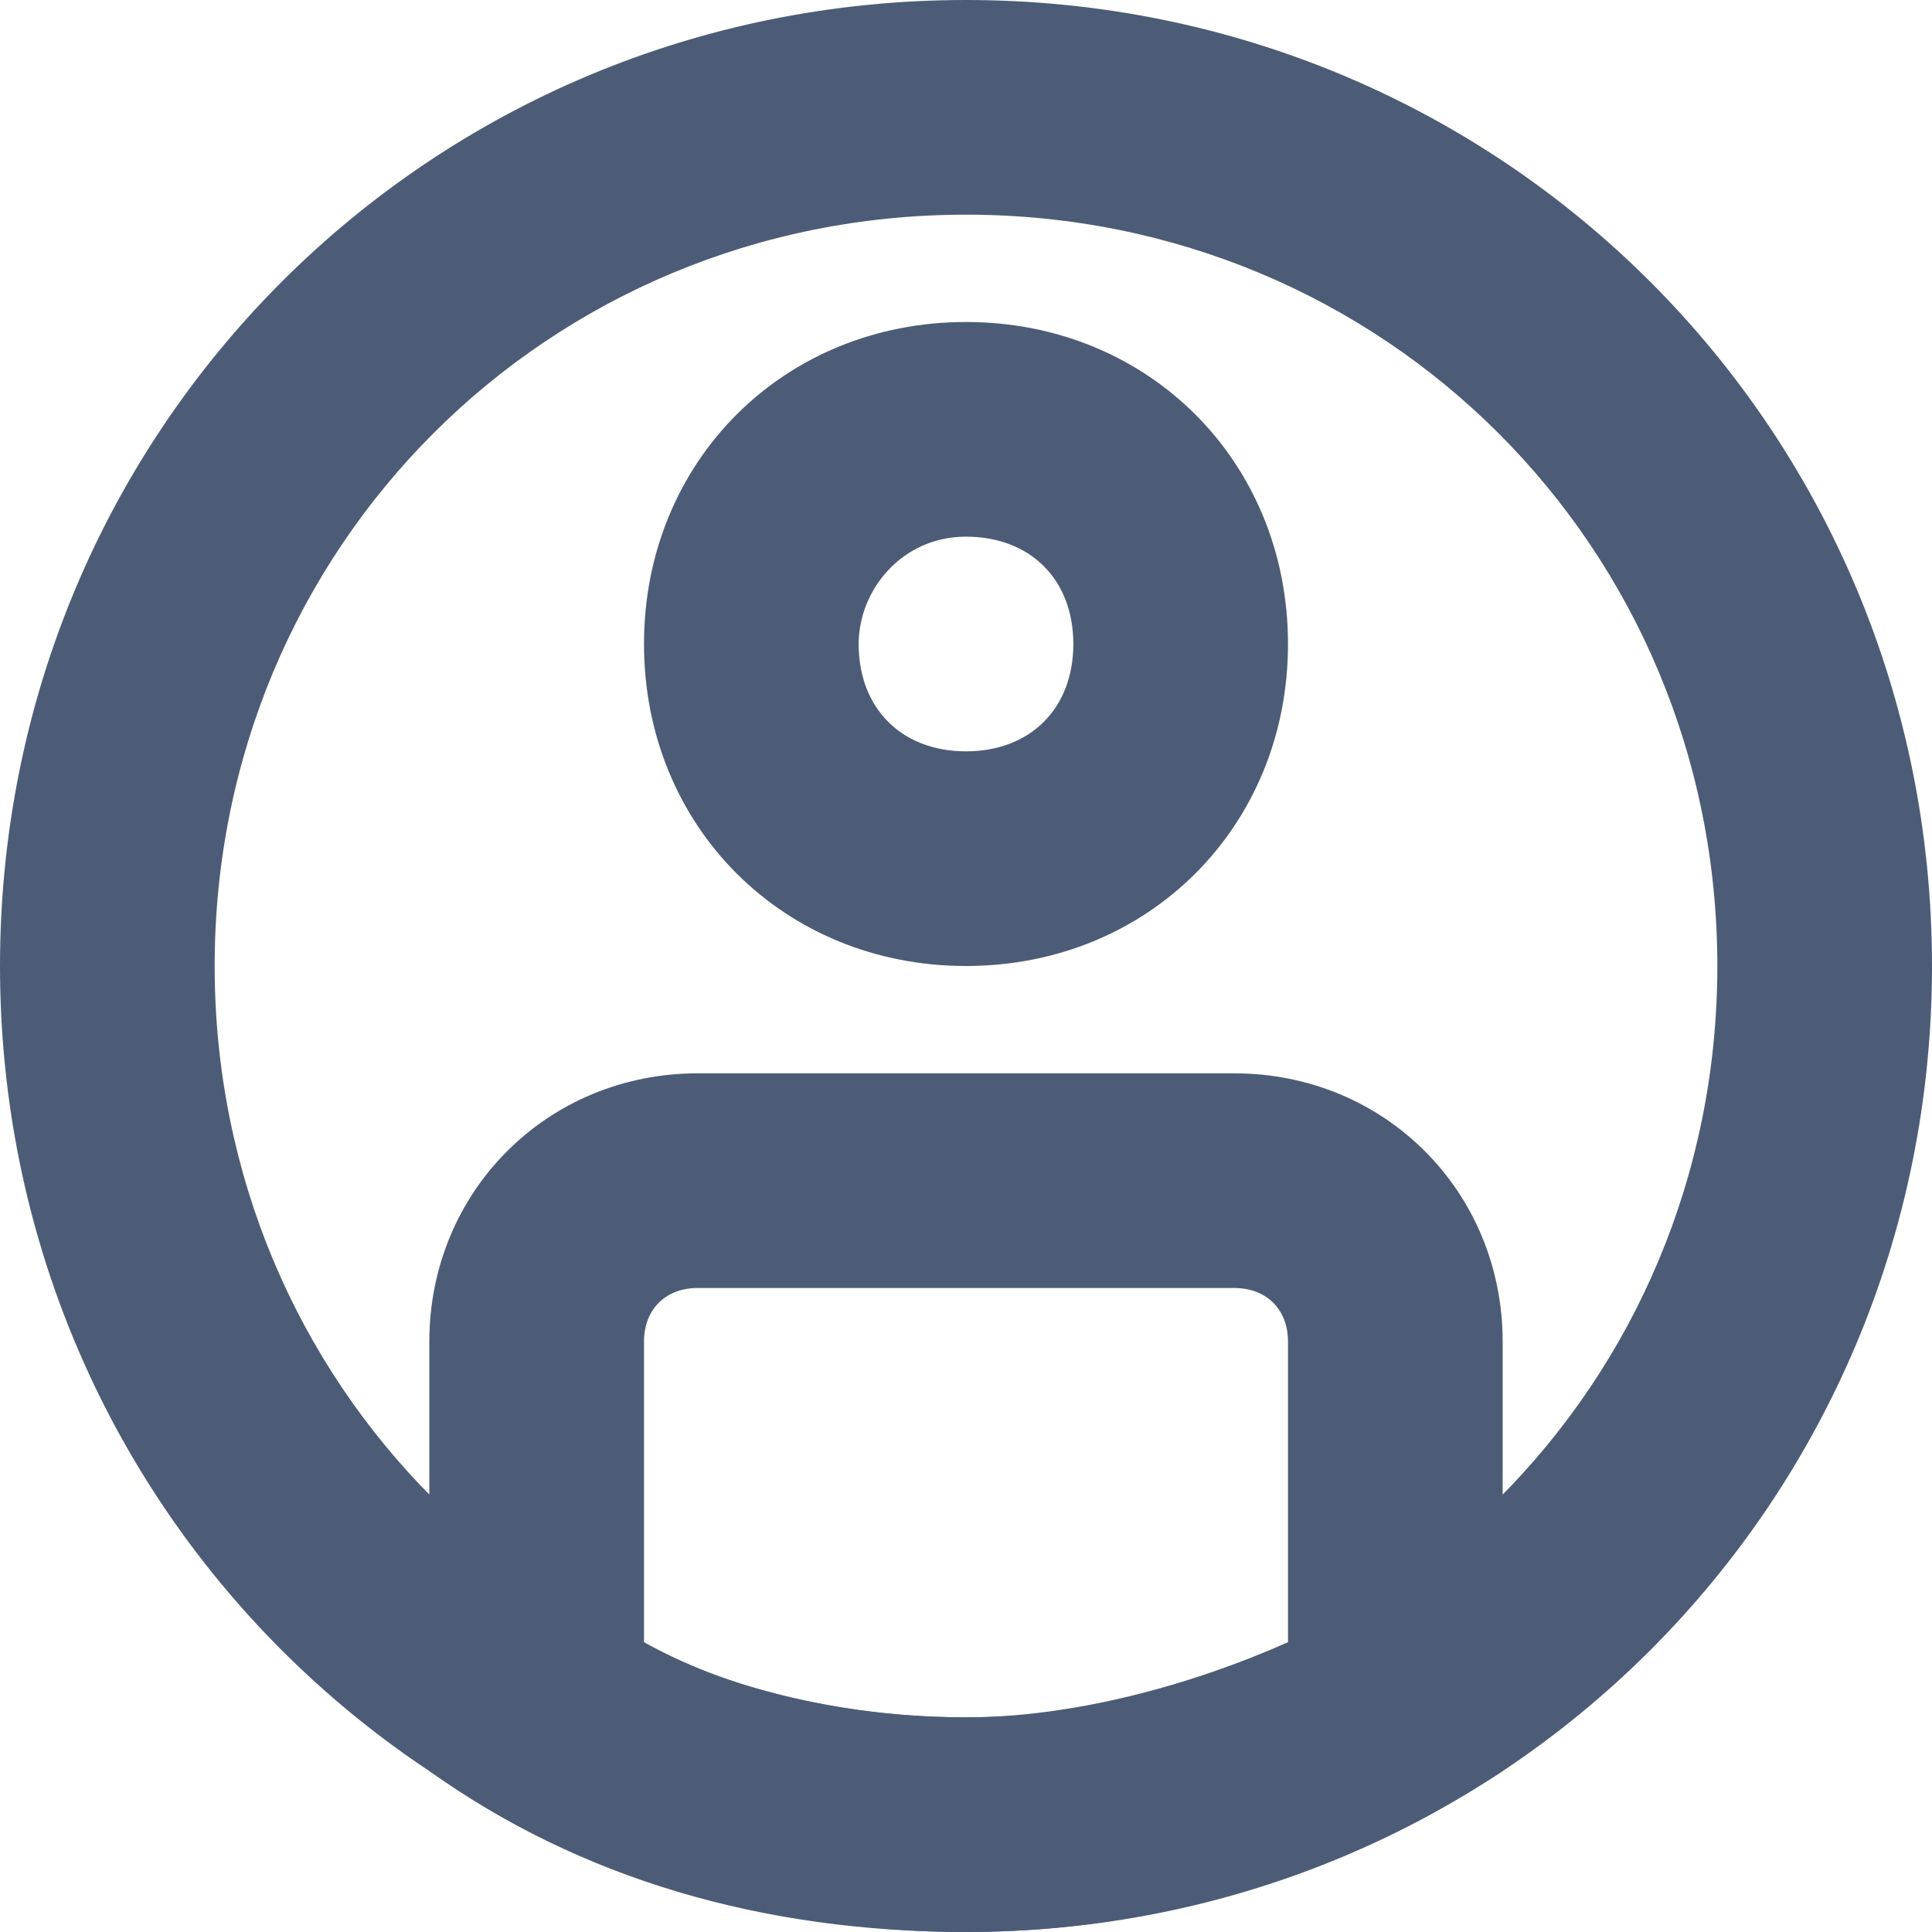
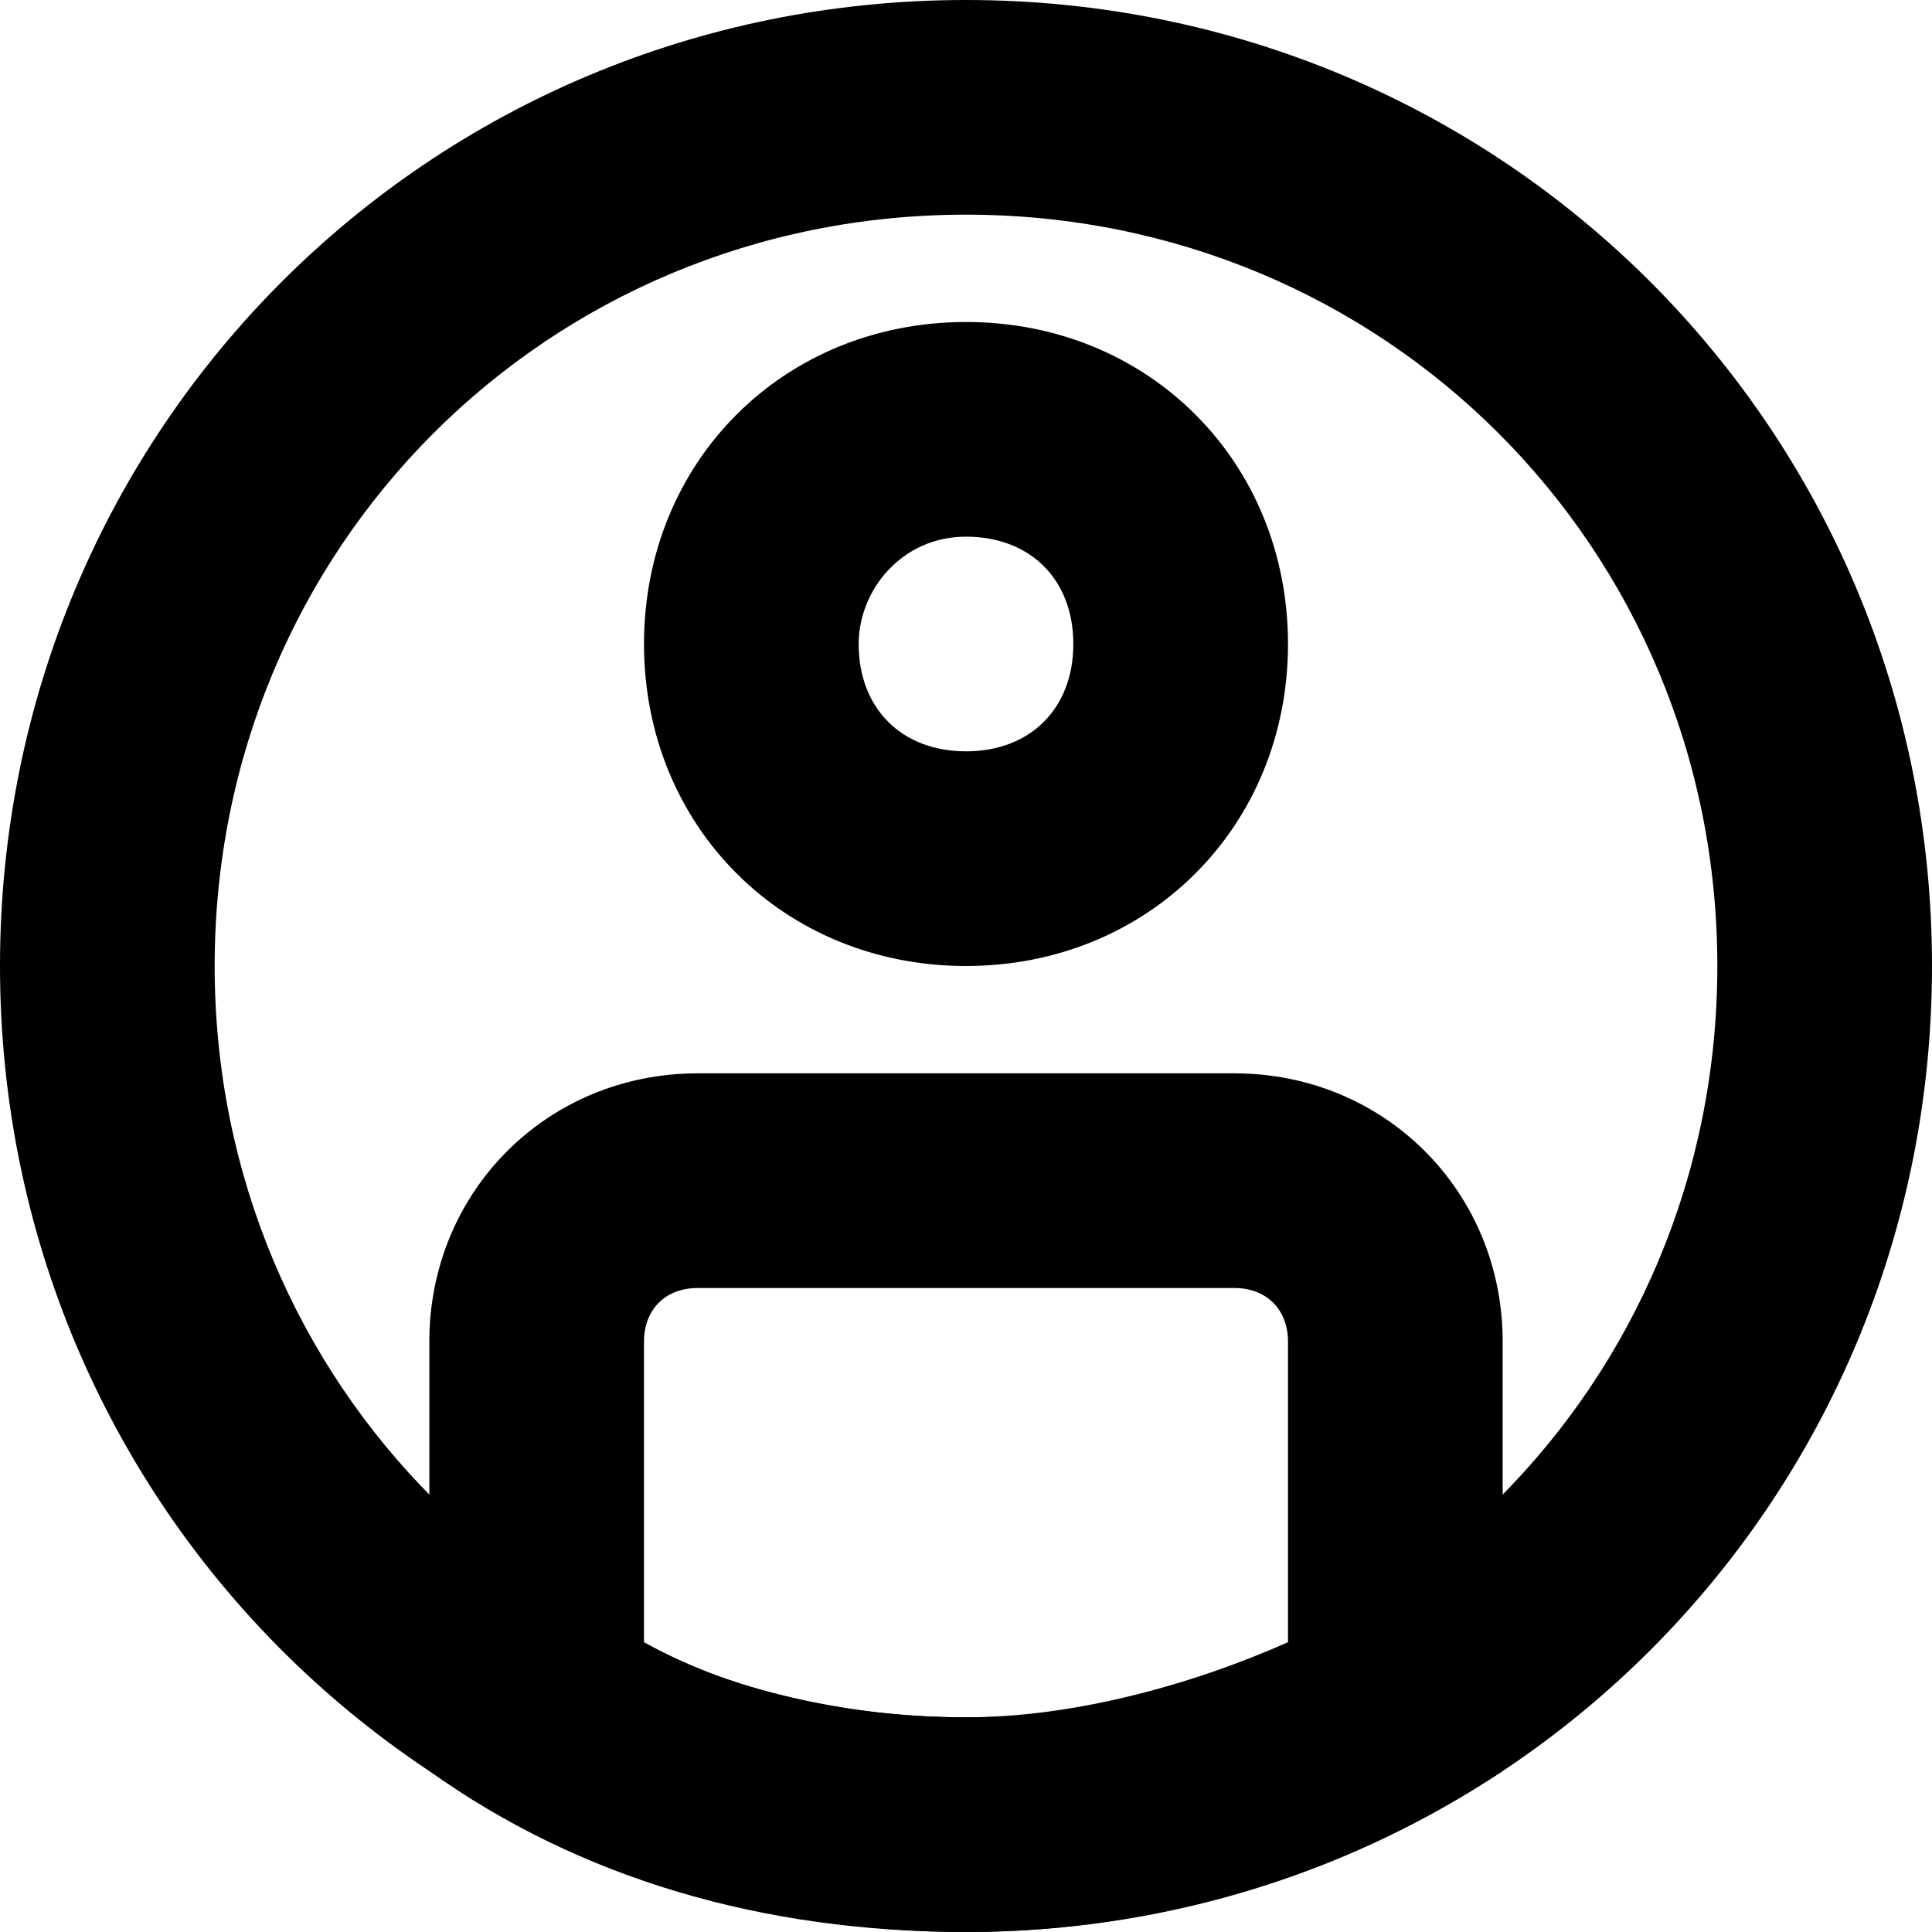
<svg xmlns="http://www.w3.org/2000/svg" width="18px" height="18px" viewBox="0 0 18 18" version="1.1">
  <defs />
  <g id="members" stroke="none" stroke-width="1" fill="none" fill-rule="evenodd">
-     <g id="Layer_1" fill="#4D5C76">
+     <g id="Layer_1" fill="currentColor">
      <g id="Page-1_1_">
        <g id="Team-snippet-context">
          <g id="Group-2">
            <g id="Group-24">
              <g id="Group-20">
                <g id="Page-1">
                  <g id="Group-3">
                    <path d="M9,3 C7.3,3 6,4.3 6,6 C6,7.7 7.3,9 9,9 C10.7,9 12,7.7 12,6 C12,4.3 10.7,3 9,3 M9,5 C9.6,5 10,5.4 10,6 C10,6.6 9.6,7 9,7 C8.4,7 8,6.6 8,6 C8,5.5 8.4,5 9,5" id="Fill-1" />
                    <path d="M9,0 C4,0 0,4 0,9 C0,14 4,18 9,18 C14,18 18,14 18,9 C18,4 14,0 9,0 M9,2 C12.9,2 16,5.1 16,9 C16,12.9 12.9,16 9,16 C5.1,16 2,12.9 2,9 C2,5.1 5.1,2 9,2" id="Fill-3" />
                    <path d="M11.5,10 L6.5,10 C5.1,10 4,11.1 4,12.5 L4,16.5 C5.4,17.5 7.1,18 9,18 C10.9,18 12.6,17.4 14,16.5 L14,12.5 C14,11.1 12.9,10 11.5,10 M11.5,12 C11.8,12 12,12.2 12,12.5 L12,15.3 C11.1,15.7 10,16 9,16 C8,16 6.9,15.8 6,15.3 L6,12.5 C6,12.2 6.2,12 6.5,12 L11.5,12" id="Fill-5" />
                  </g>
                </g>
              </g>
            </g>
          </g>
        </g>
      </g>
    </g>
  </g>
</svg>
